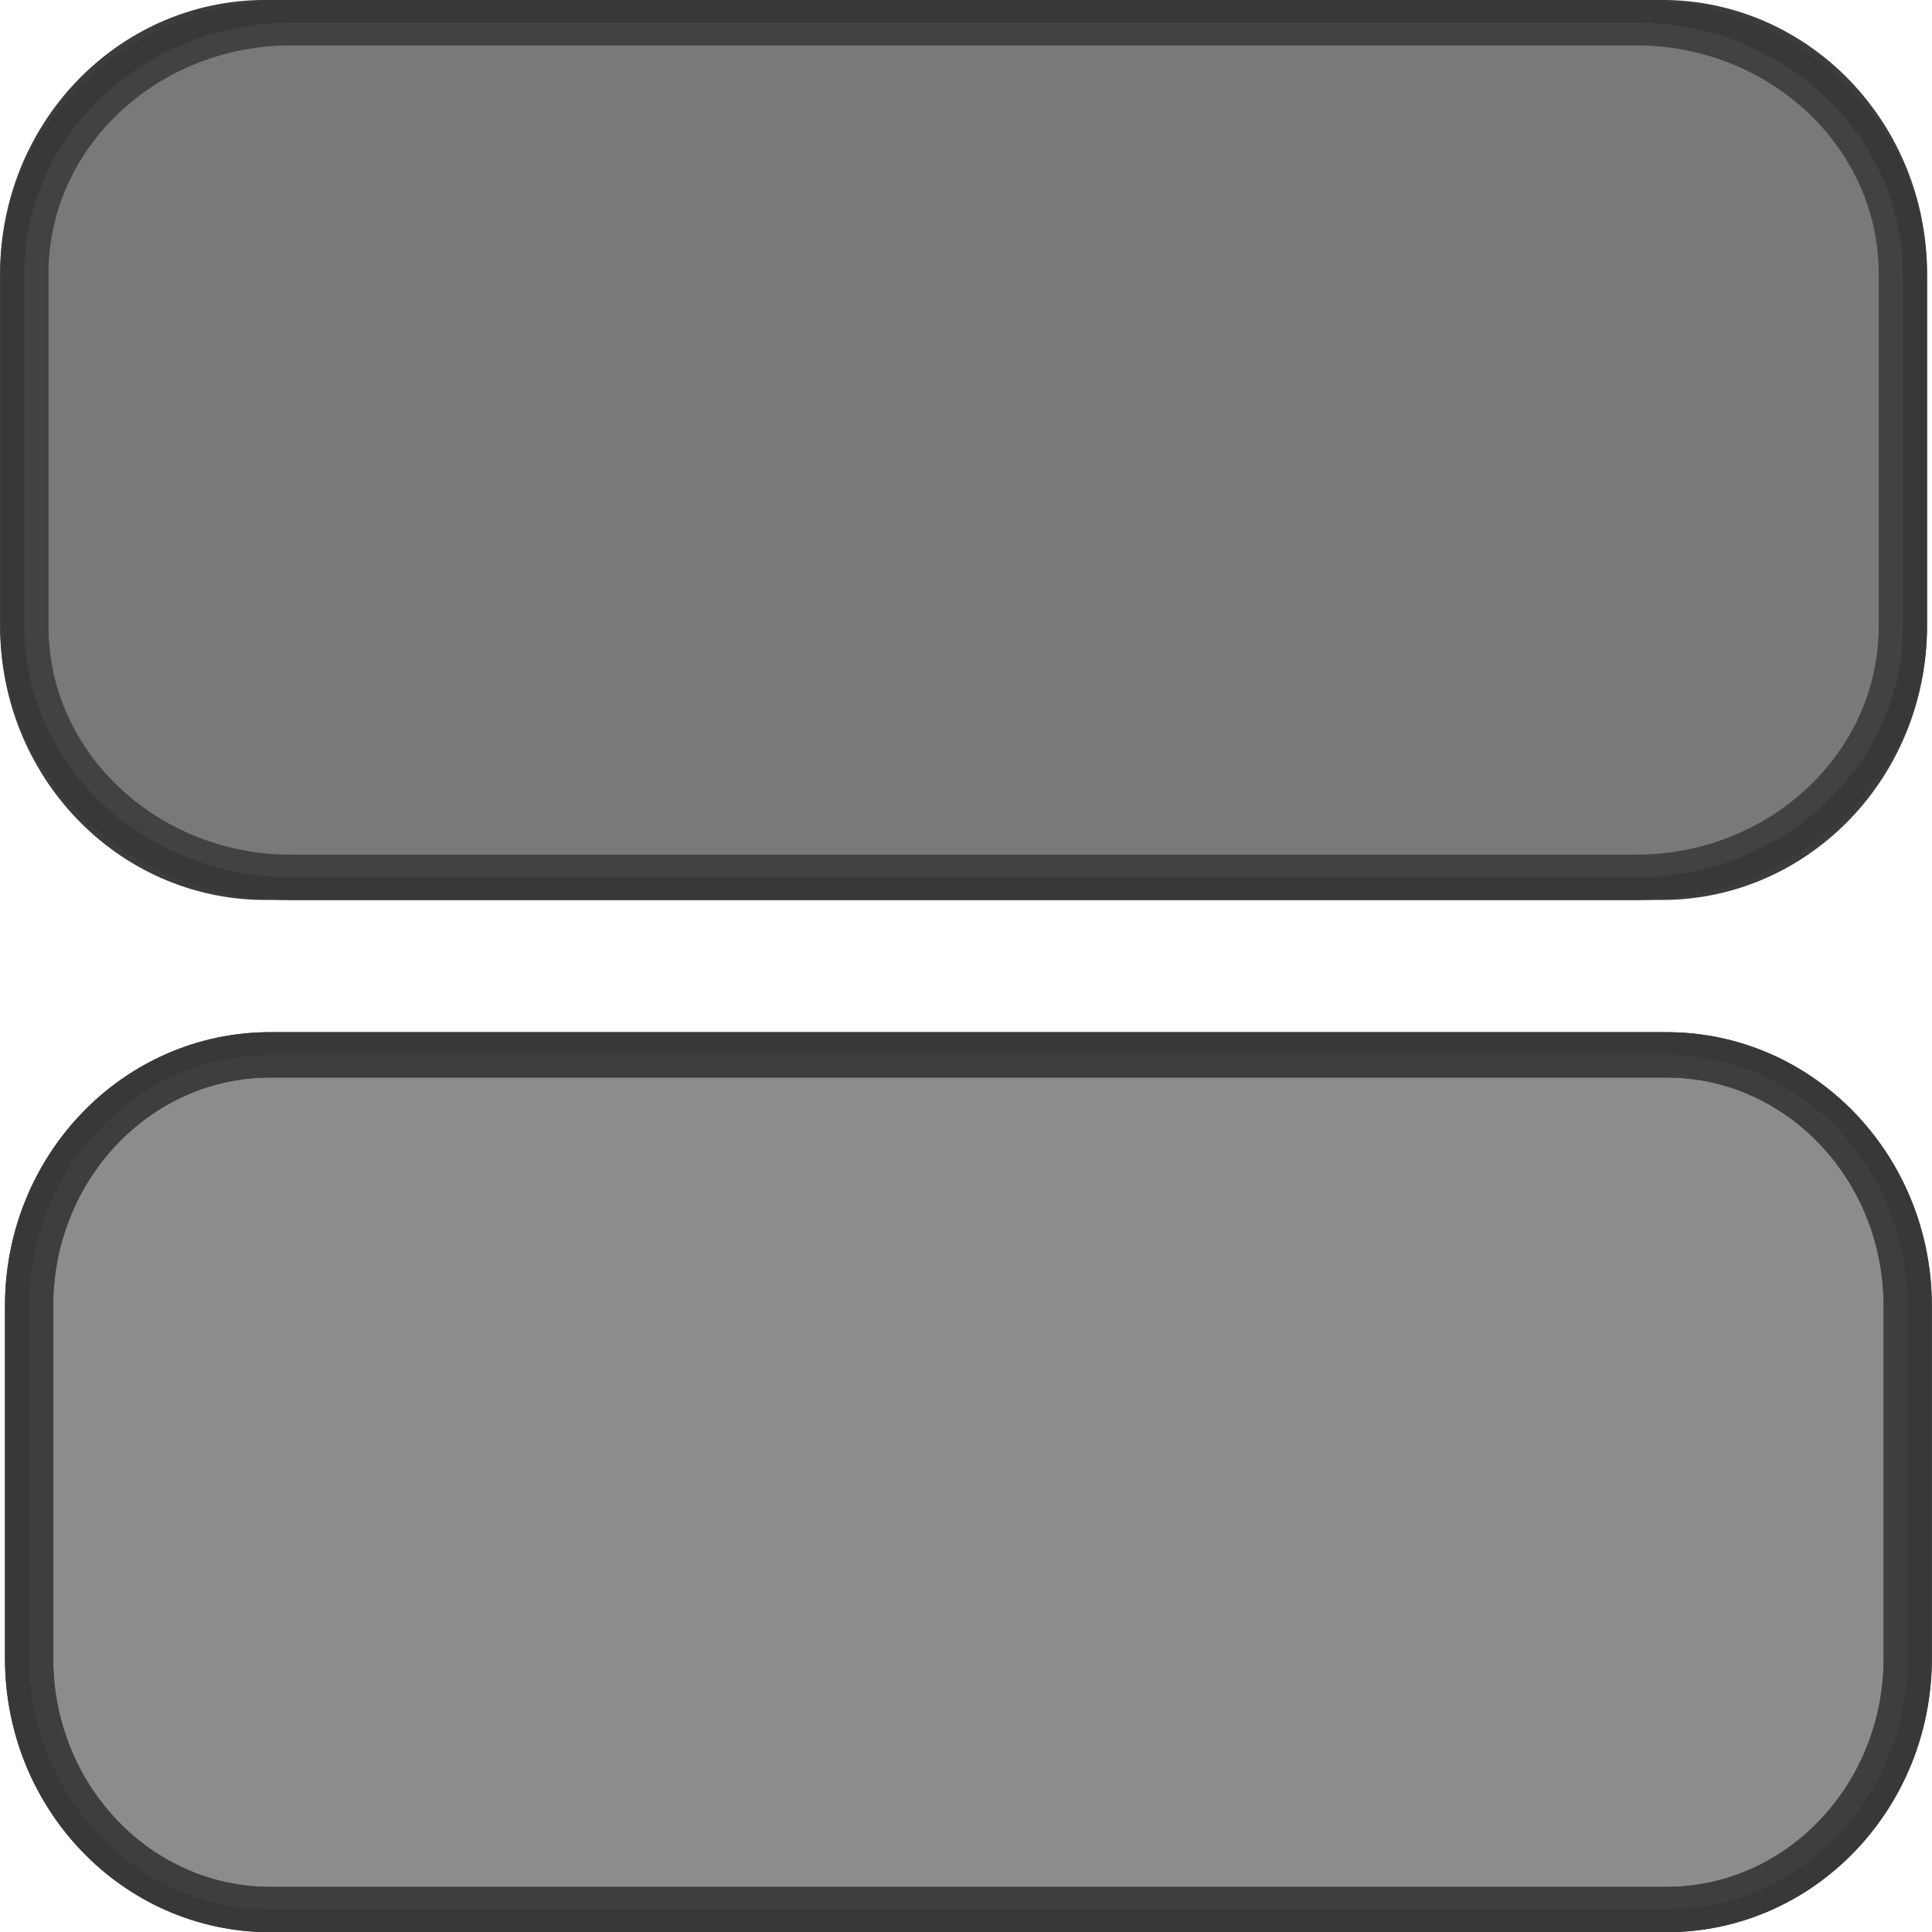
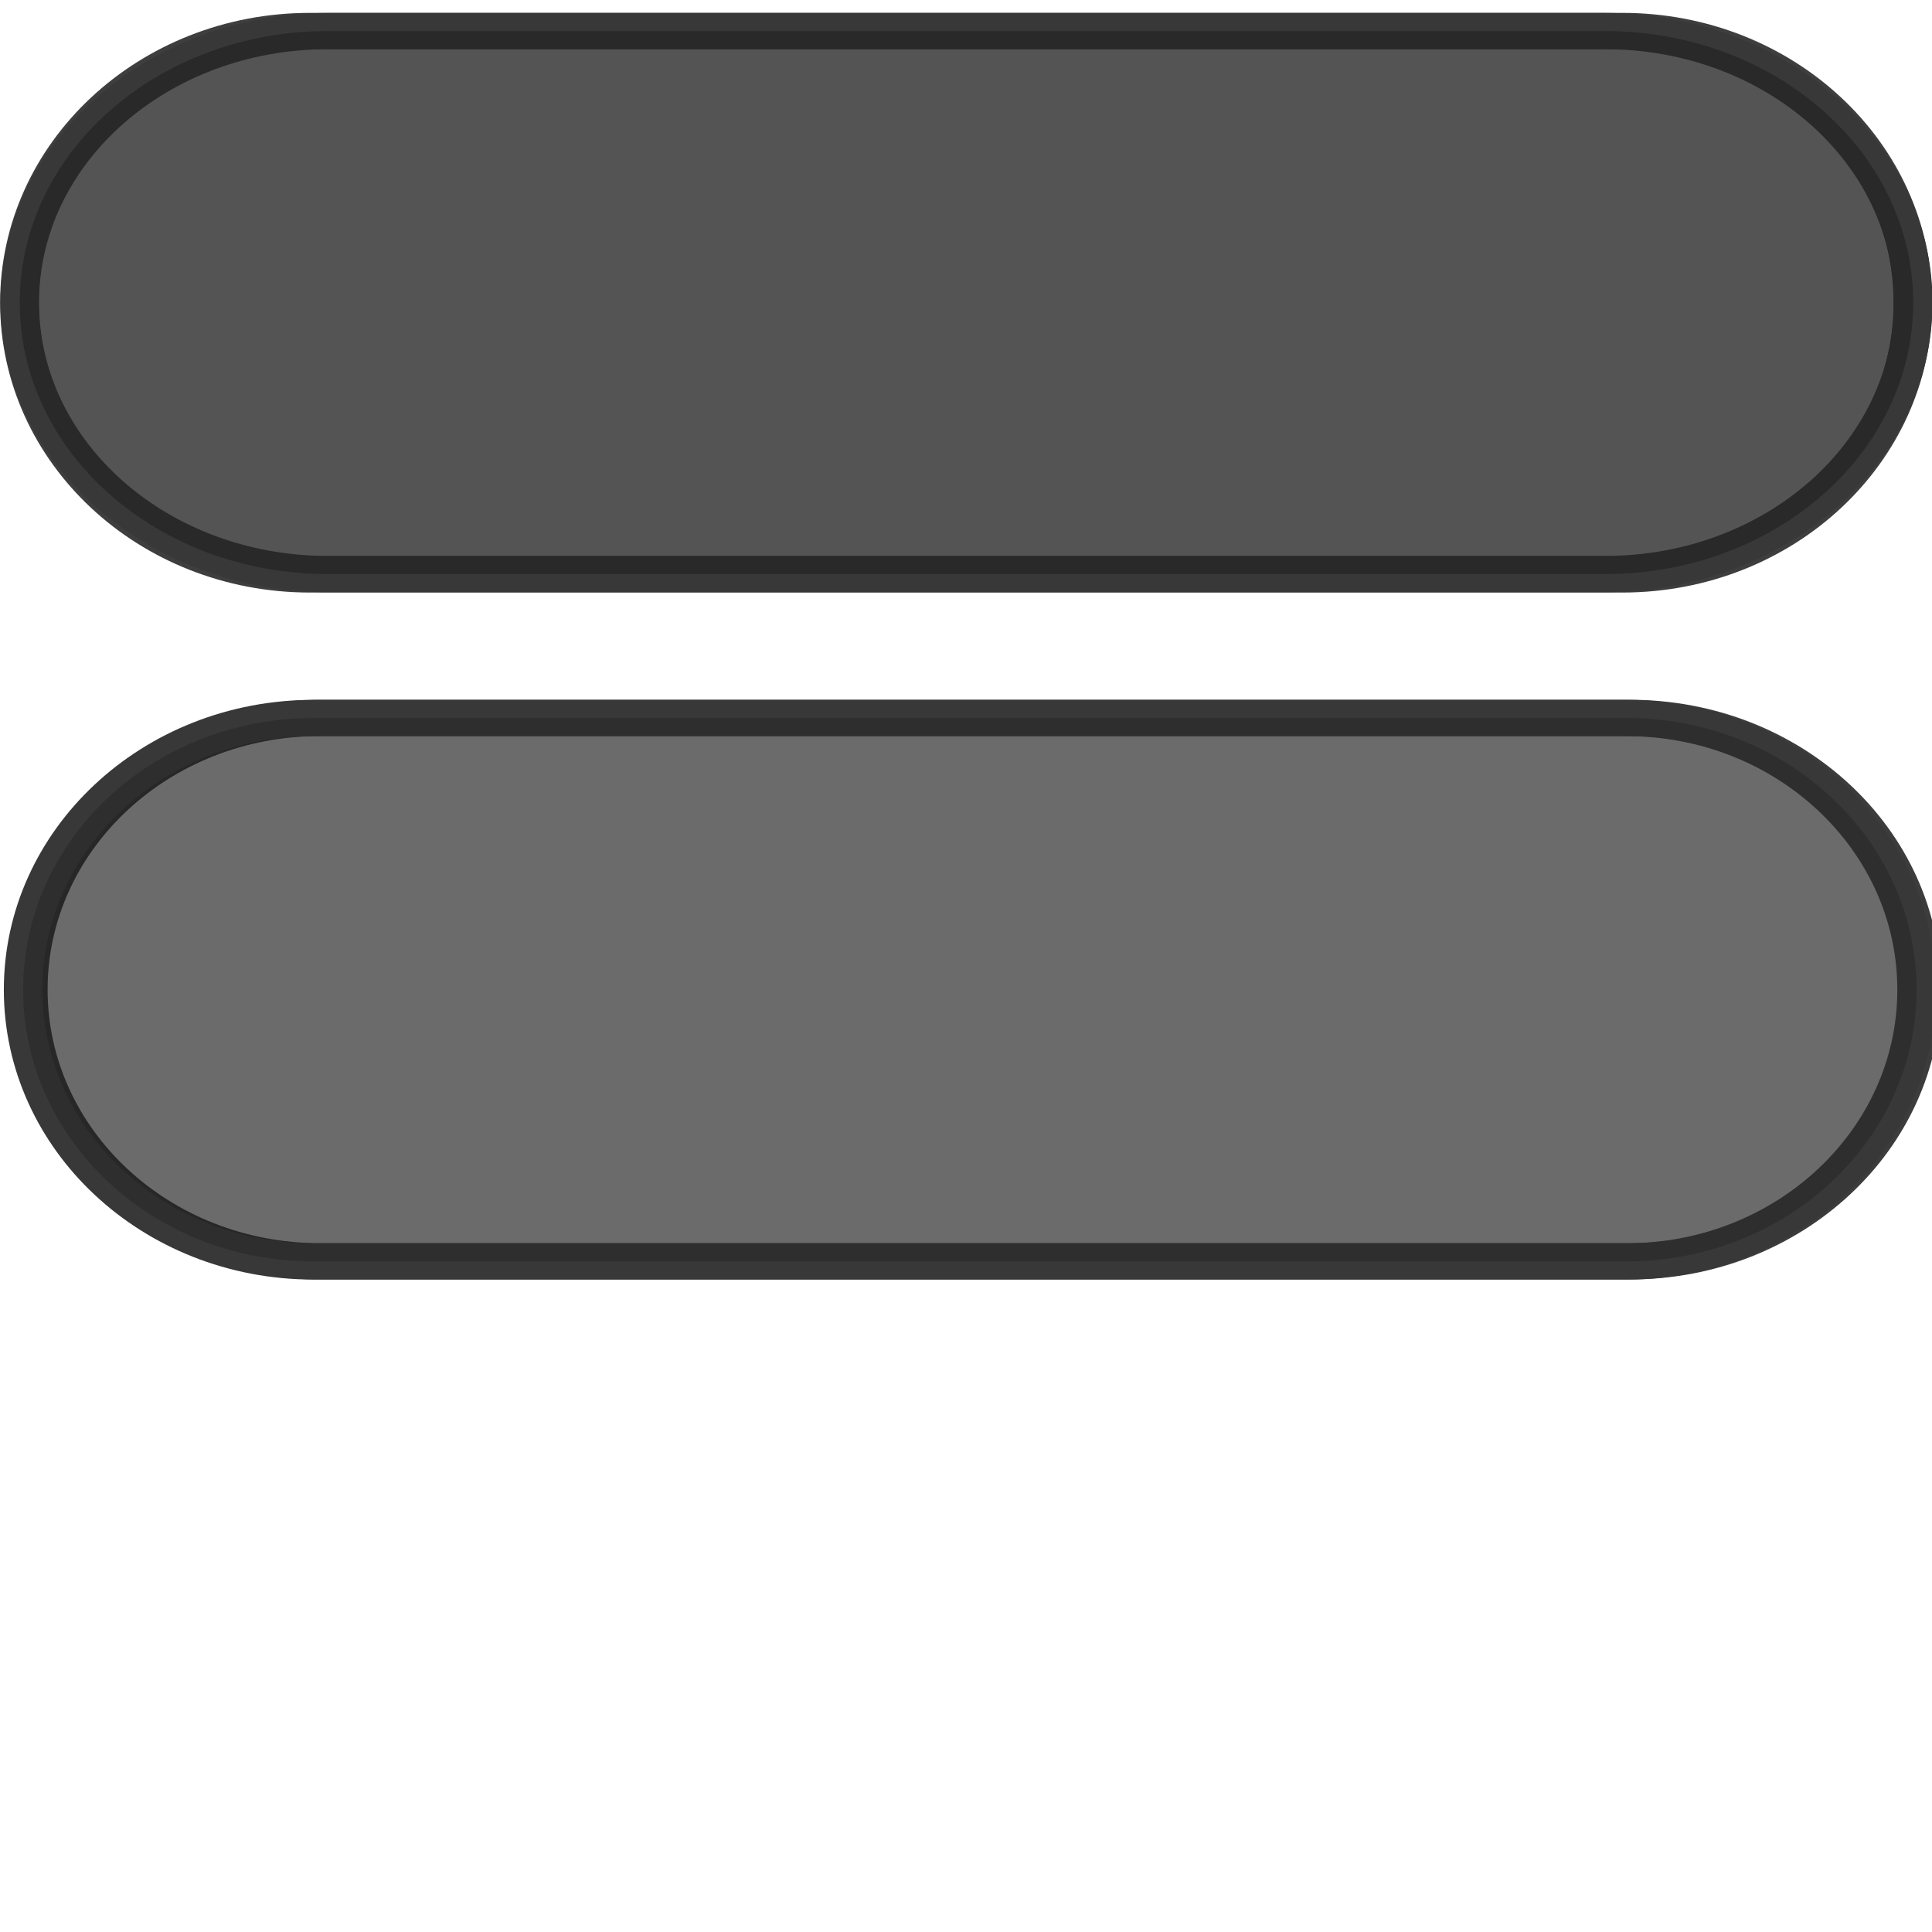
<svg xmlns="http://www.w3.org/2000/svg" xmlns:ns1="http://www.openswatchbook.org/uri/2009/osb" width="10" height="10" viewBox="0 0 10 10" version="1.1" id="nodeCollapse">
  <defs id="defs815">
    <linearGradient id="linearGradient2288" ns1:paint="solid">
      <stop style="stop-color:#383838;stop-opacity:1;" offset="0" id="stop2286" />
    </linearGradient>
    <linearGradient id="linearGradient2835" ns1:paint="solid">
      <stop style="stop-color:#000000;stop-opacity:1;" offset="0" id="stop2833" />
    </linearGradient>
  </defs>
  <g id="Expand" style="opacity:0.98" transform="matrix(1.247836,0,0,1.17341,-1.142475,-0.8451297)">
-     <rect ry="1.108" rx="1" y="0.82" x="1.016" height="3.77" width="7.793" id="ExpandA" style="opacity:1;fill:#4d4d4d;fill-opacity:0.5;stroke:#383838;stroke-width:0.2;stroke-linejoin:round;stroke-miterlimit:0;stroke-dasharray:none;stroke-dashoffset:0;stroke-opacity:1;paint-order:stroke fill markers" />
-     <rect ry="1.108" rx="1" y="5.373" x="1.036" height="3.77" width="7.793" id="ExpandB" style="opacity:1;fill:#4d4d4d;fill-opacity:0.5;stroke:#383838;stroke-width:0.2;stroke-linejoin:round;stroke-miterlimit:0;stroke-dasharray:none;stroke-dashoffset:0;stroke-opacity:1;paint-order:stroke fill markers" />
+     <rect ry="1.278" rx="1.205" y="0.857" x="0.996" height="2.397" width="7.854" id="ExpandA" style="opacity:0.99;fill:#1a1a1a;fill-opacity:0.5;stroke:#383838;stroke-width:0.16;stroke-linejoin:round;stroke-miterlimit:0;stroke-dasharray:none;stroke-dashoffset:0;stroke-opacity:1;paint-order:stroke fill markers" />
+     <rect ry="1.278" rx="1.21" y="3.887" x="1.033" height="2.397" width="7.854" id="ExpandB" style="opacity:1;fill:#1a1a1a;fill-opacity:0.5;stroke:#383838;stroke-width:0.16;stroke-linejoin:round;stroke-miterlimit:0;stroke-dasharray:none;stroke-dashoffset:0;stroke-opacity:1;paint-order:stroke fill markers" />
  </g>
  <g id="Collapse" transform="matrix(1.247691,0,0,1.173425,-1.141761,-0.8447188)">
-     <rect y="0.82" x="1.016" height="3.77" width="7.793" id="CollapseA" style="opacity:1;fill:#4d4d4d;fill-opacity:0.5;stroke:#383838;stroke-width:0.2;stroke-linejoin:round;stroke-miterlimit:0;stroke-dasharray:none;stroke-dashoffset:0;stroke-opacity:1;paint-order:stroke fill markers" ry="1.108" />
-     <rect ry="1.108" rx="1" y="5.373" x="1.036" height="3.77" width="7.793" id="CollapseB" style="opacity:1;fill:#4d4d4d;fill-opacity:0.3;stroke:#383838;stroke-width:0.2;stroke-linejoin:round;stroke-miterlimit:0;stroke-dasharray:none;stroke-dashoffset:0;stroke-opacity:1;paint-order:stroke fill markers" />
+     <rect y="0.857" x="0.997" height="2.395" width="7.855" id="CollapseA" style="opacity:1;fill:#1a1a1a;fill-opacity:0.5;stroke:#383838;stroke-width:0.16;stroke-linejoin:round;stroke-miterlimit:0;stroke-dasharray:none;stroke-dashoffset:0;stroke-opacity:1;paint-order:stroke fill markers" ry="1.278" />
+     <rect ry="1.278" rx="1.204" y="3.887" x="1.011" height="2.397" width="7.855" id="CollapseB" style="opacity:1;fill:#1a1a1a;fill-opacity:0.3;stroke:#383838;stroke-width:0.16;stroke-linejoin:round;stroke-miterlimit:0;stroke-dasharray:none;stroke-dashoffset:0;stroke-opacity:1;paint-order:stroke fill markers" />
  </g>
</svg>
